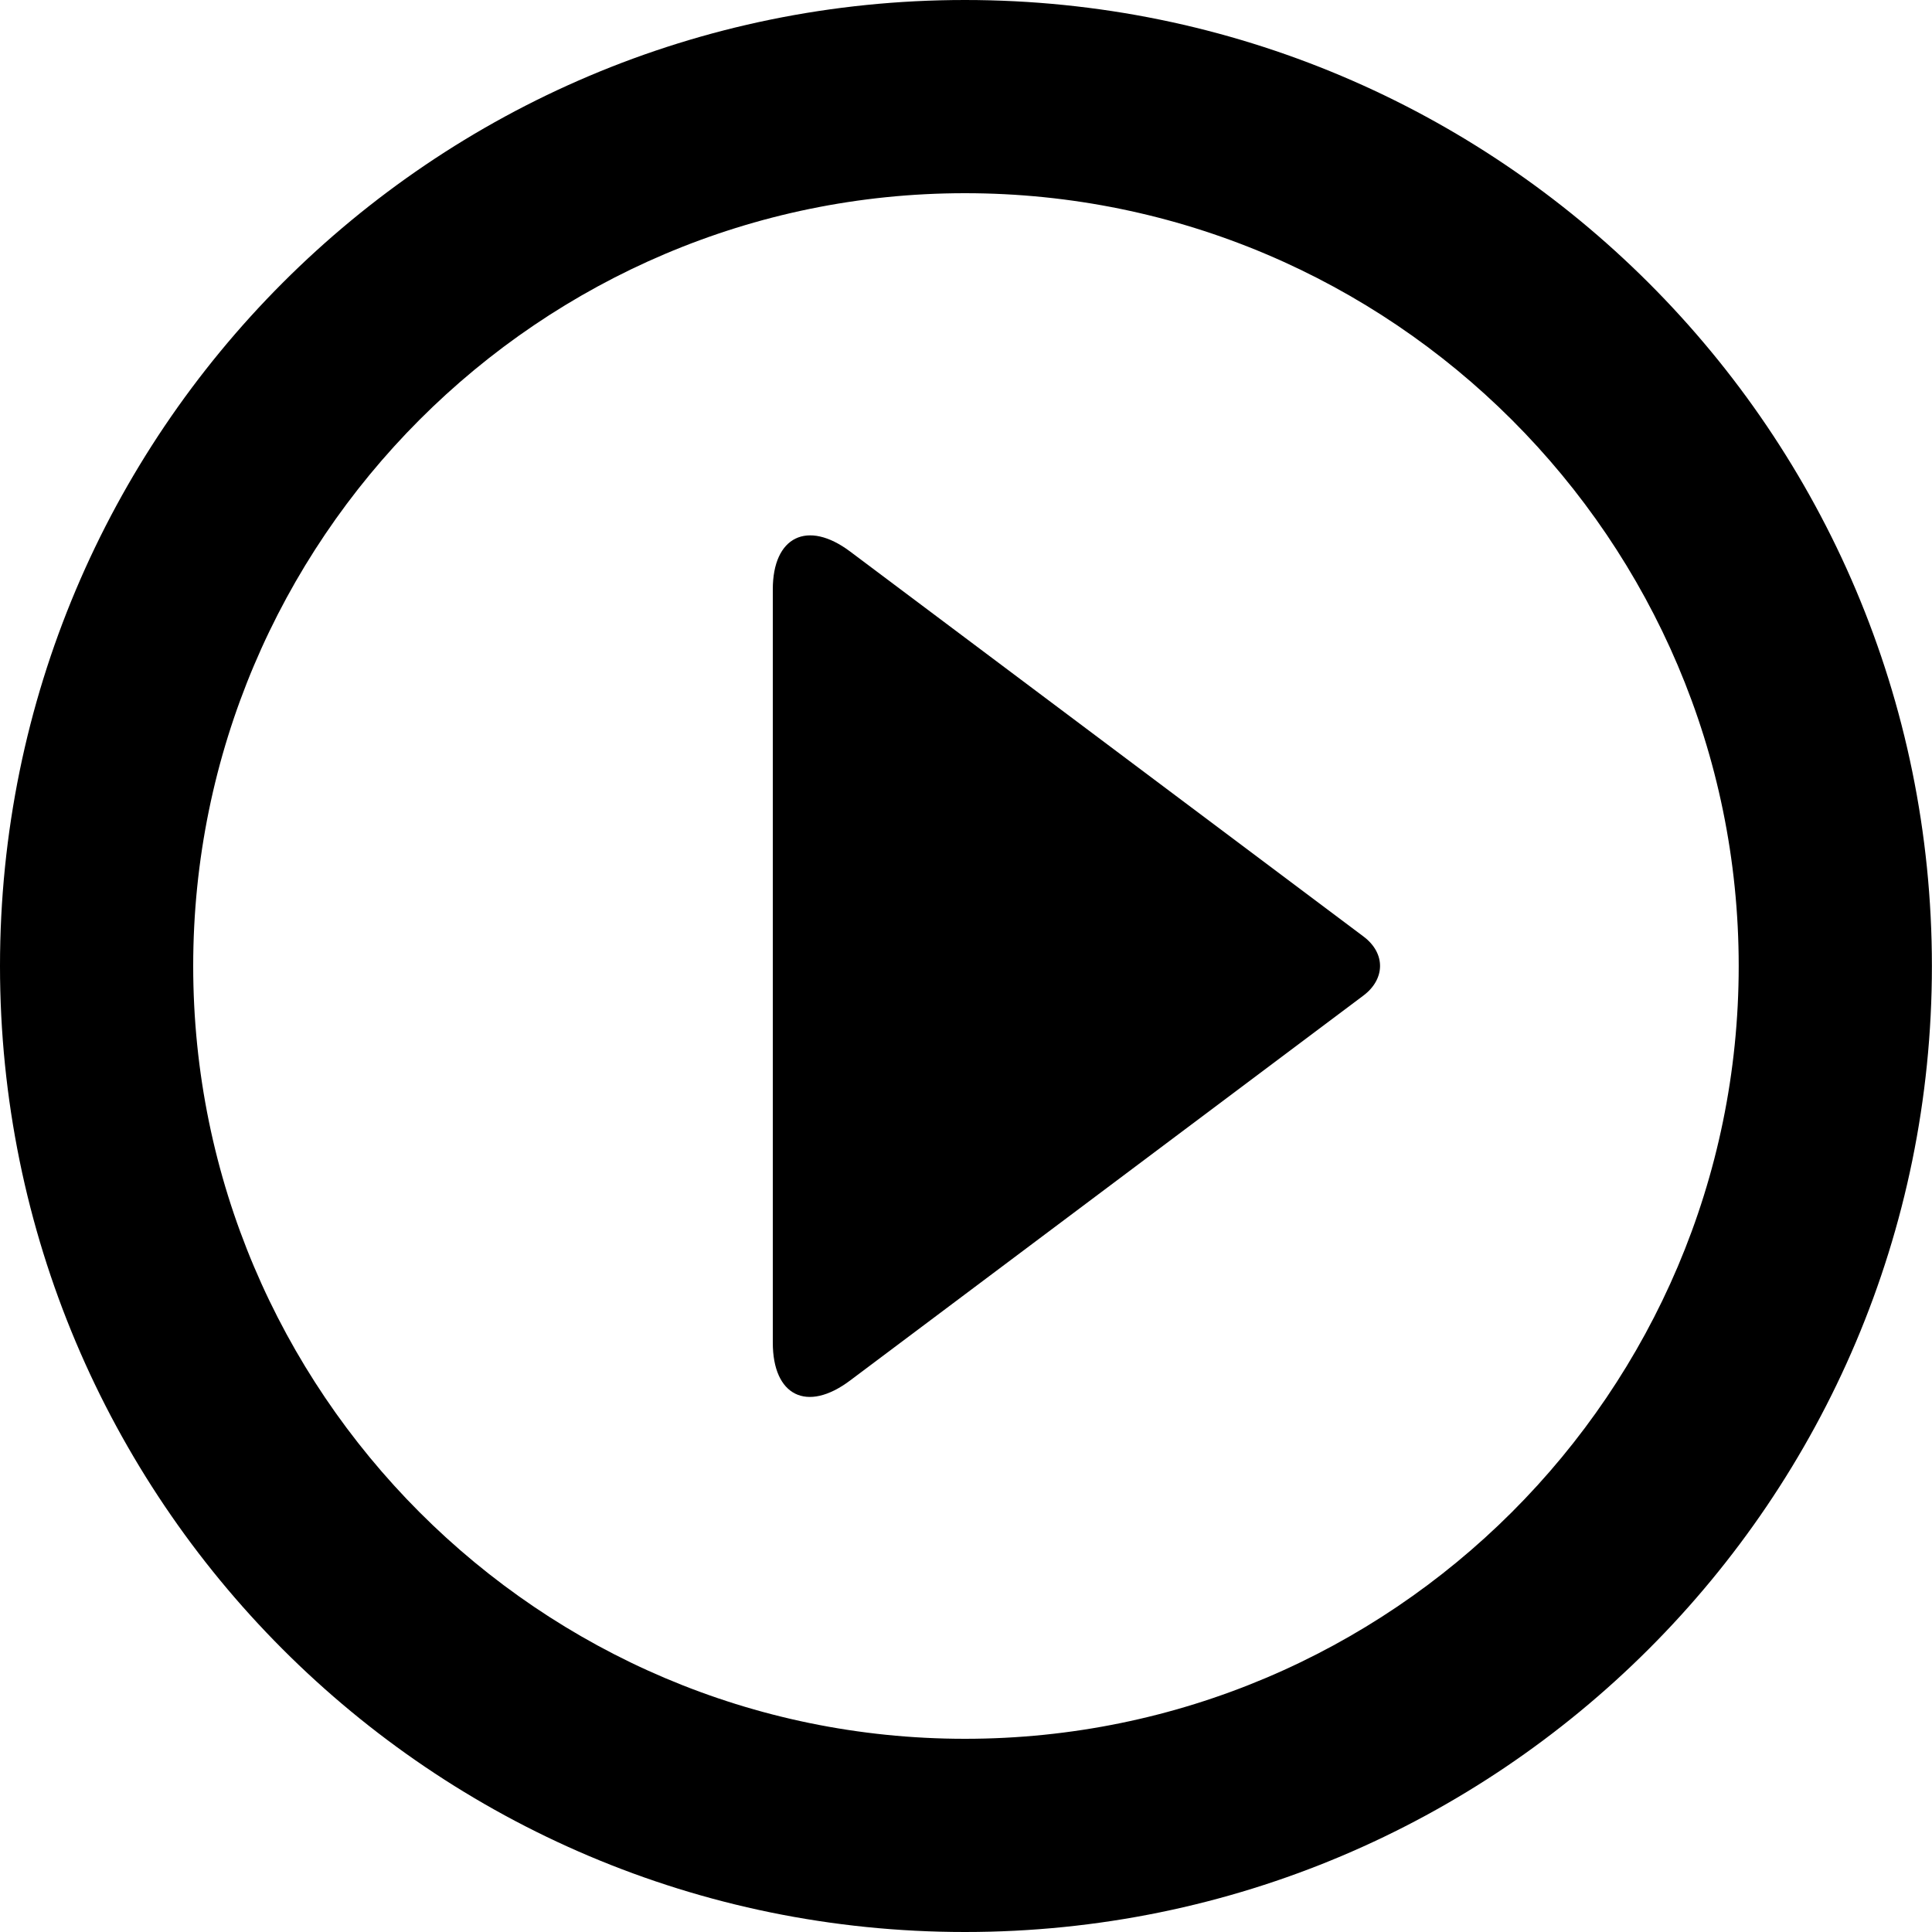
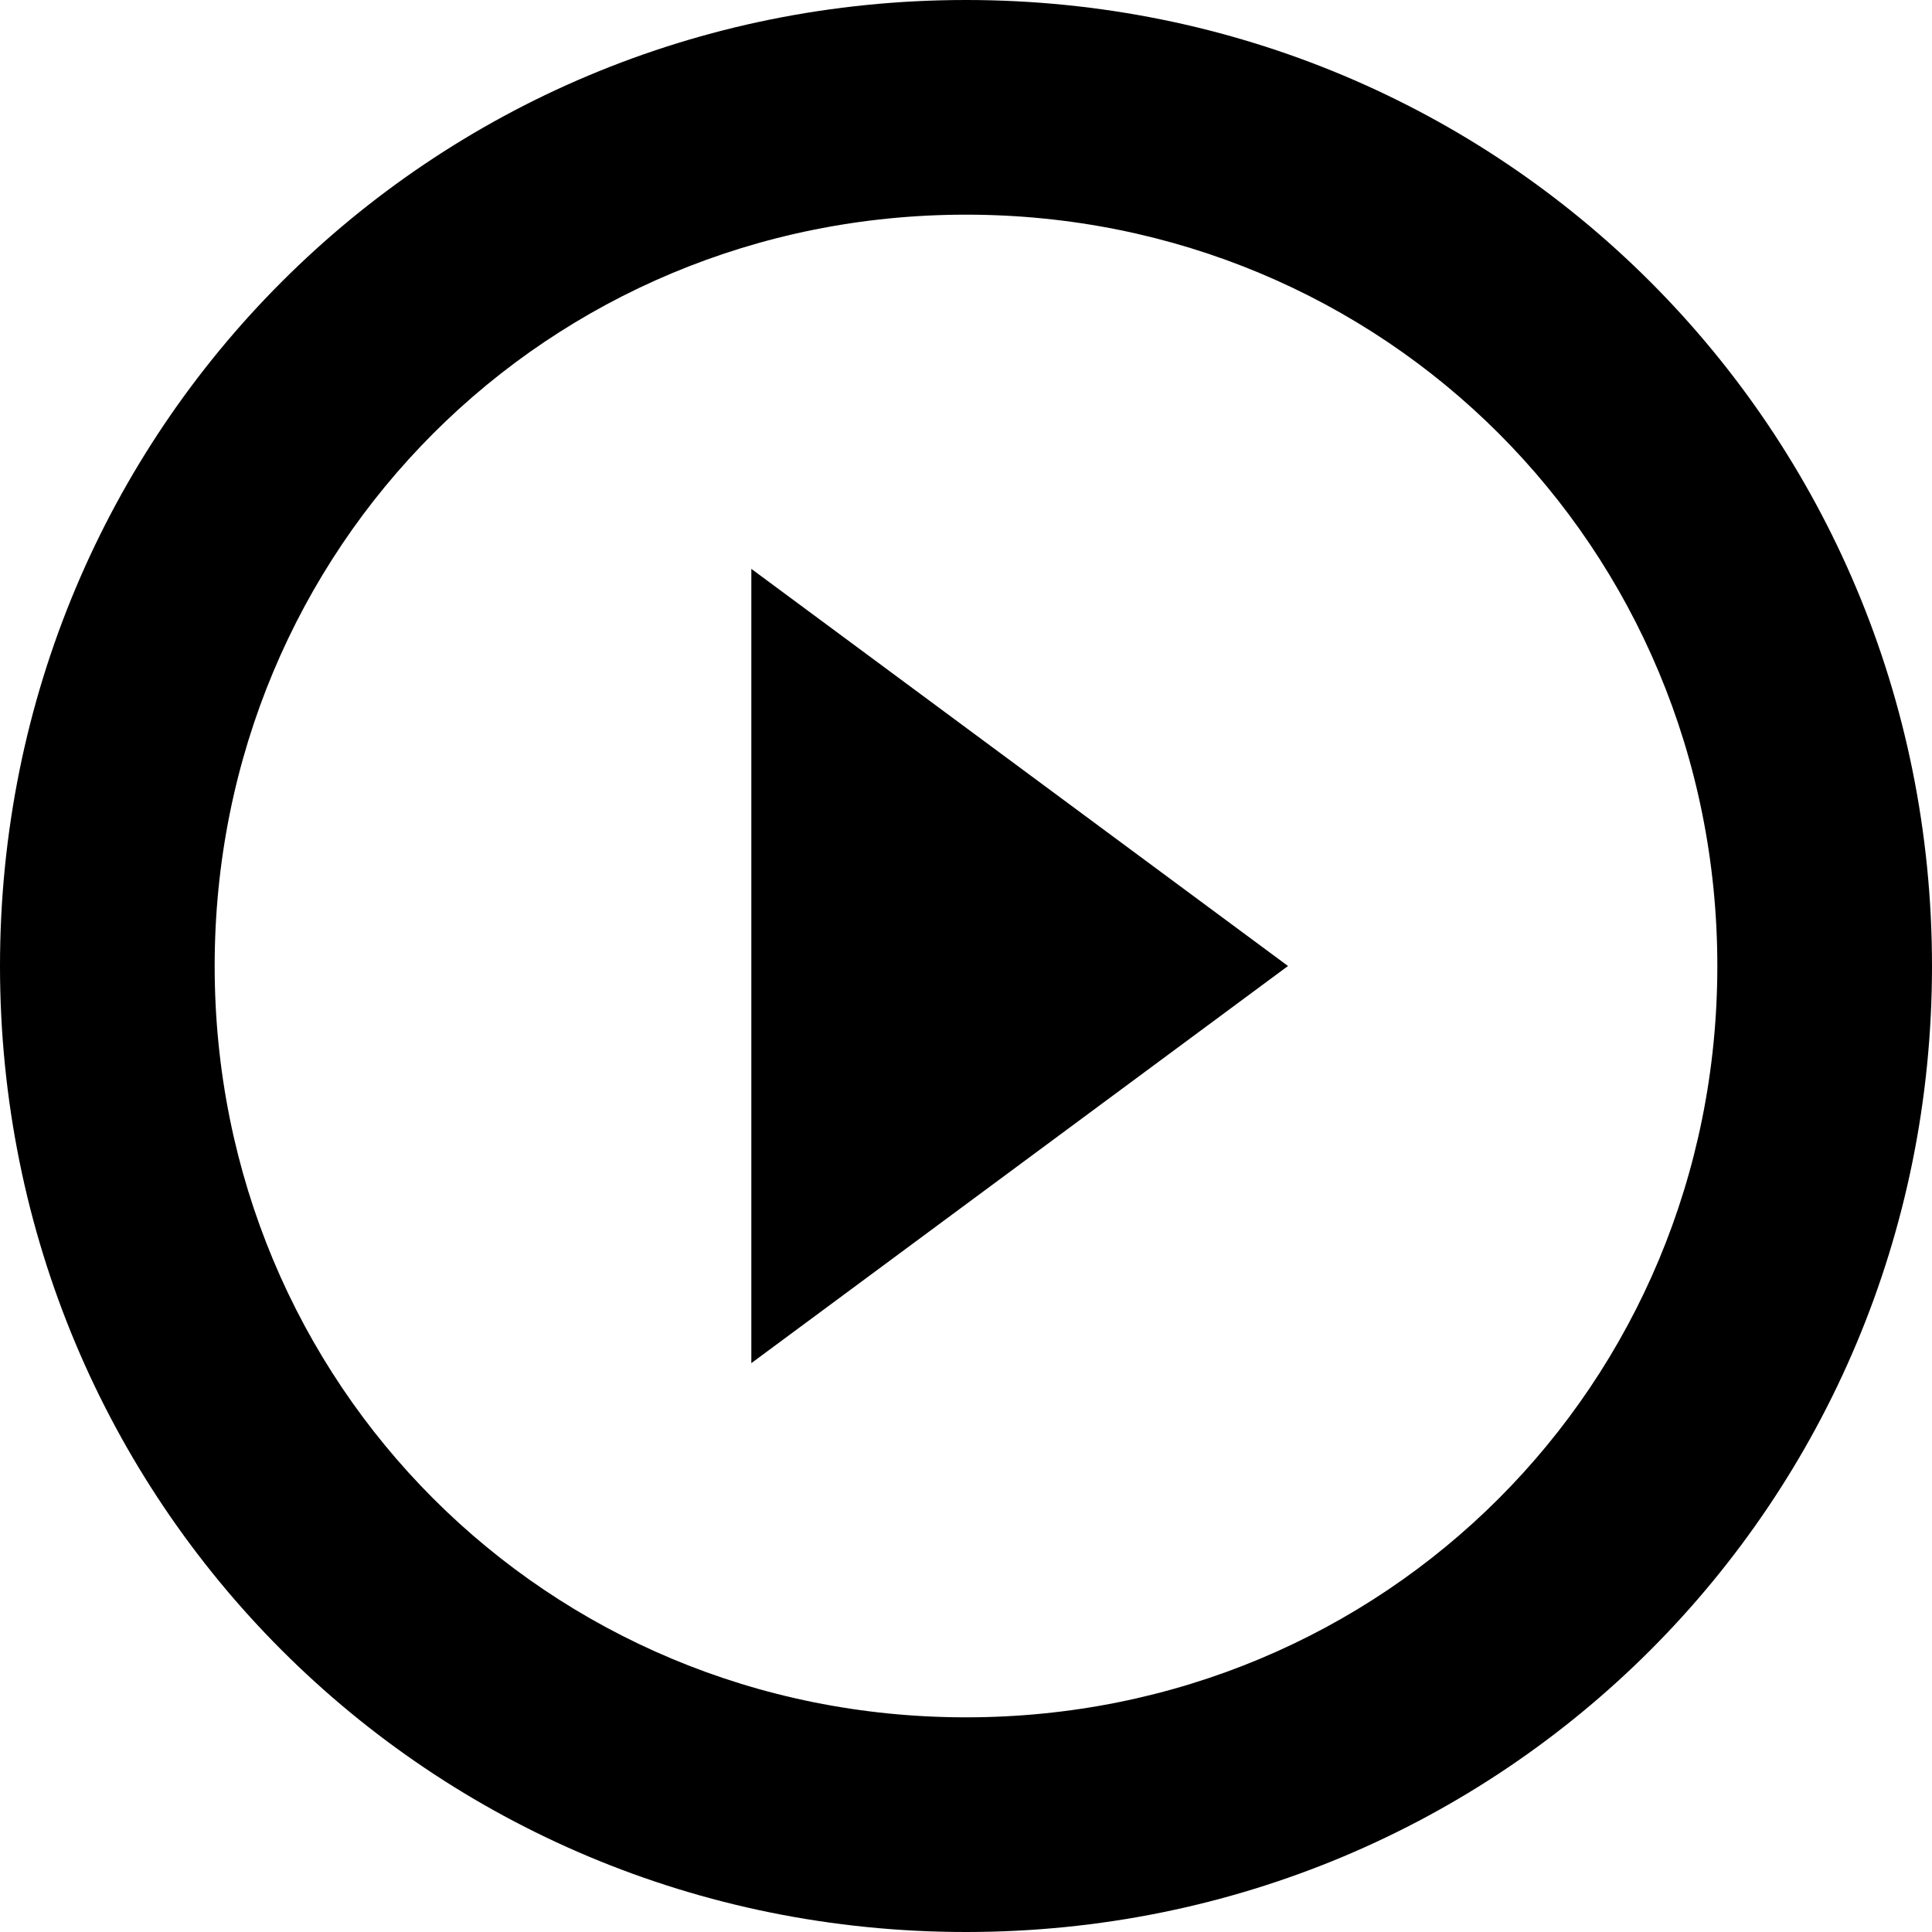
- <svg xmlns="http://www.w3.org/2000/svg" viewBox="0 0 20 20">
-   <g>
-     <path d="m8 13.899c0 .548.351.729.8.392l5.314-3.985c.225-.169.234-.437 0-.612l-5.314-3.985c-.442-.331-.8-.154-.8.392v7.798" />
-     <path d="m0 10c0 5.52 4.466 10 9.989 10 5.53 0 10.01-4.478 10.01-10 0-5.52-4.478-10-10.01-10-5.52 0-9.989 4.478-9.989 10m9.989-8c4.417 0 8.01 3.589 8.01 8 0 4.411-3.593 8-8.01 8-4.405 0-7.989-3.589-7.989-8 0-4.411 3.584-8 7.989-8" />
-   </g>
+ <svg xmlns="http://www.w3.org/2000/svg" viewBox="0 0 18 18">
+   <path d="M9,18c-5,0-9-4-9-9c0-5,4-9,9-9c5,0,9,4,9,9C18,14,14,18,9,18z M9,2C5.1,2,2,5.1,2,9c0,3.9,3.1,7,7,7c3.9,0,7-3.1,7-7  C16,5.1,12.9,2,9,2z" />
+   <polygon points="12,9 7,5.3 7,12.7 " />
</svg>
